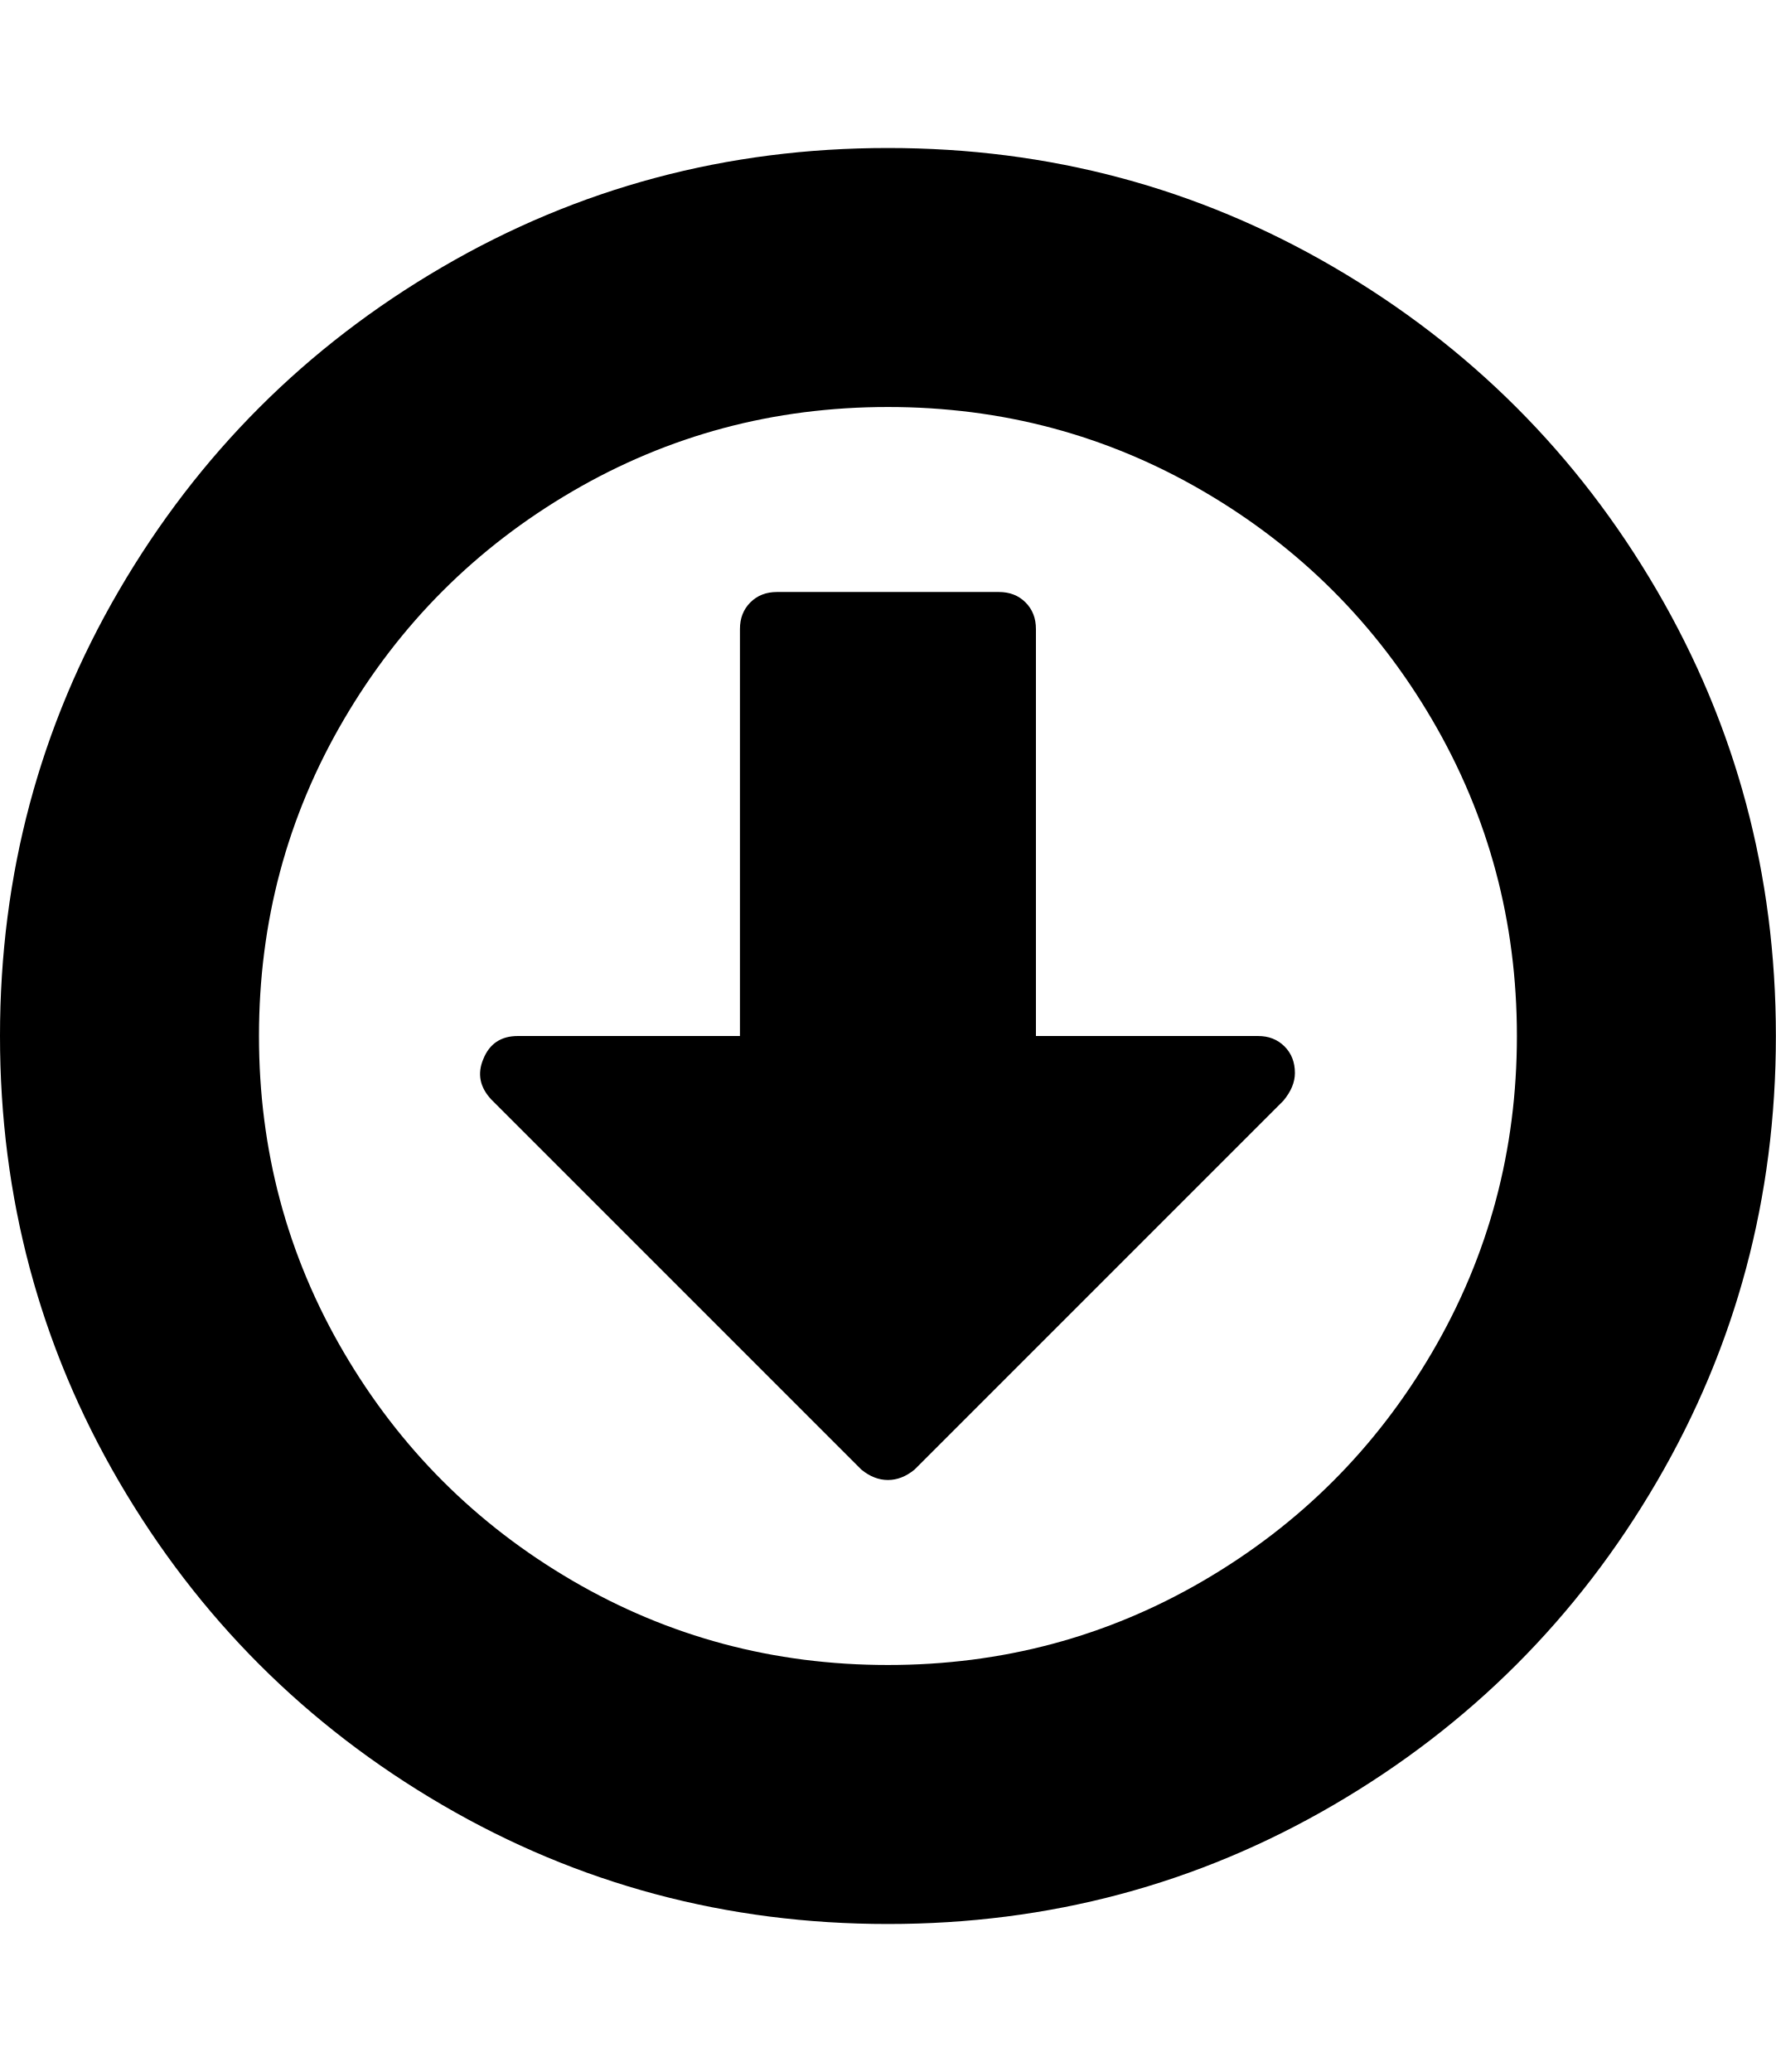
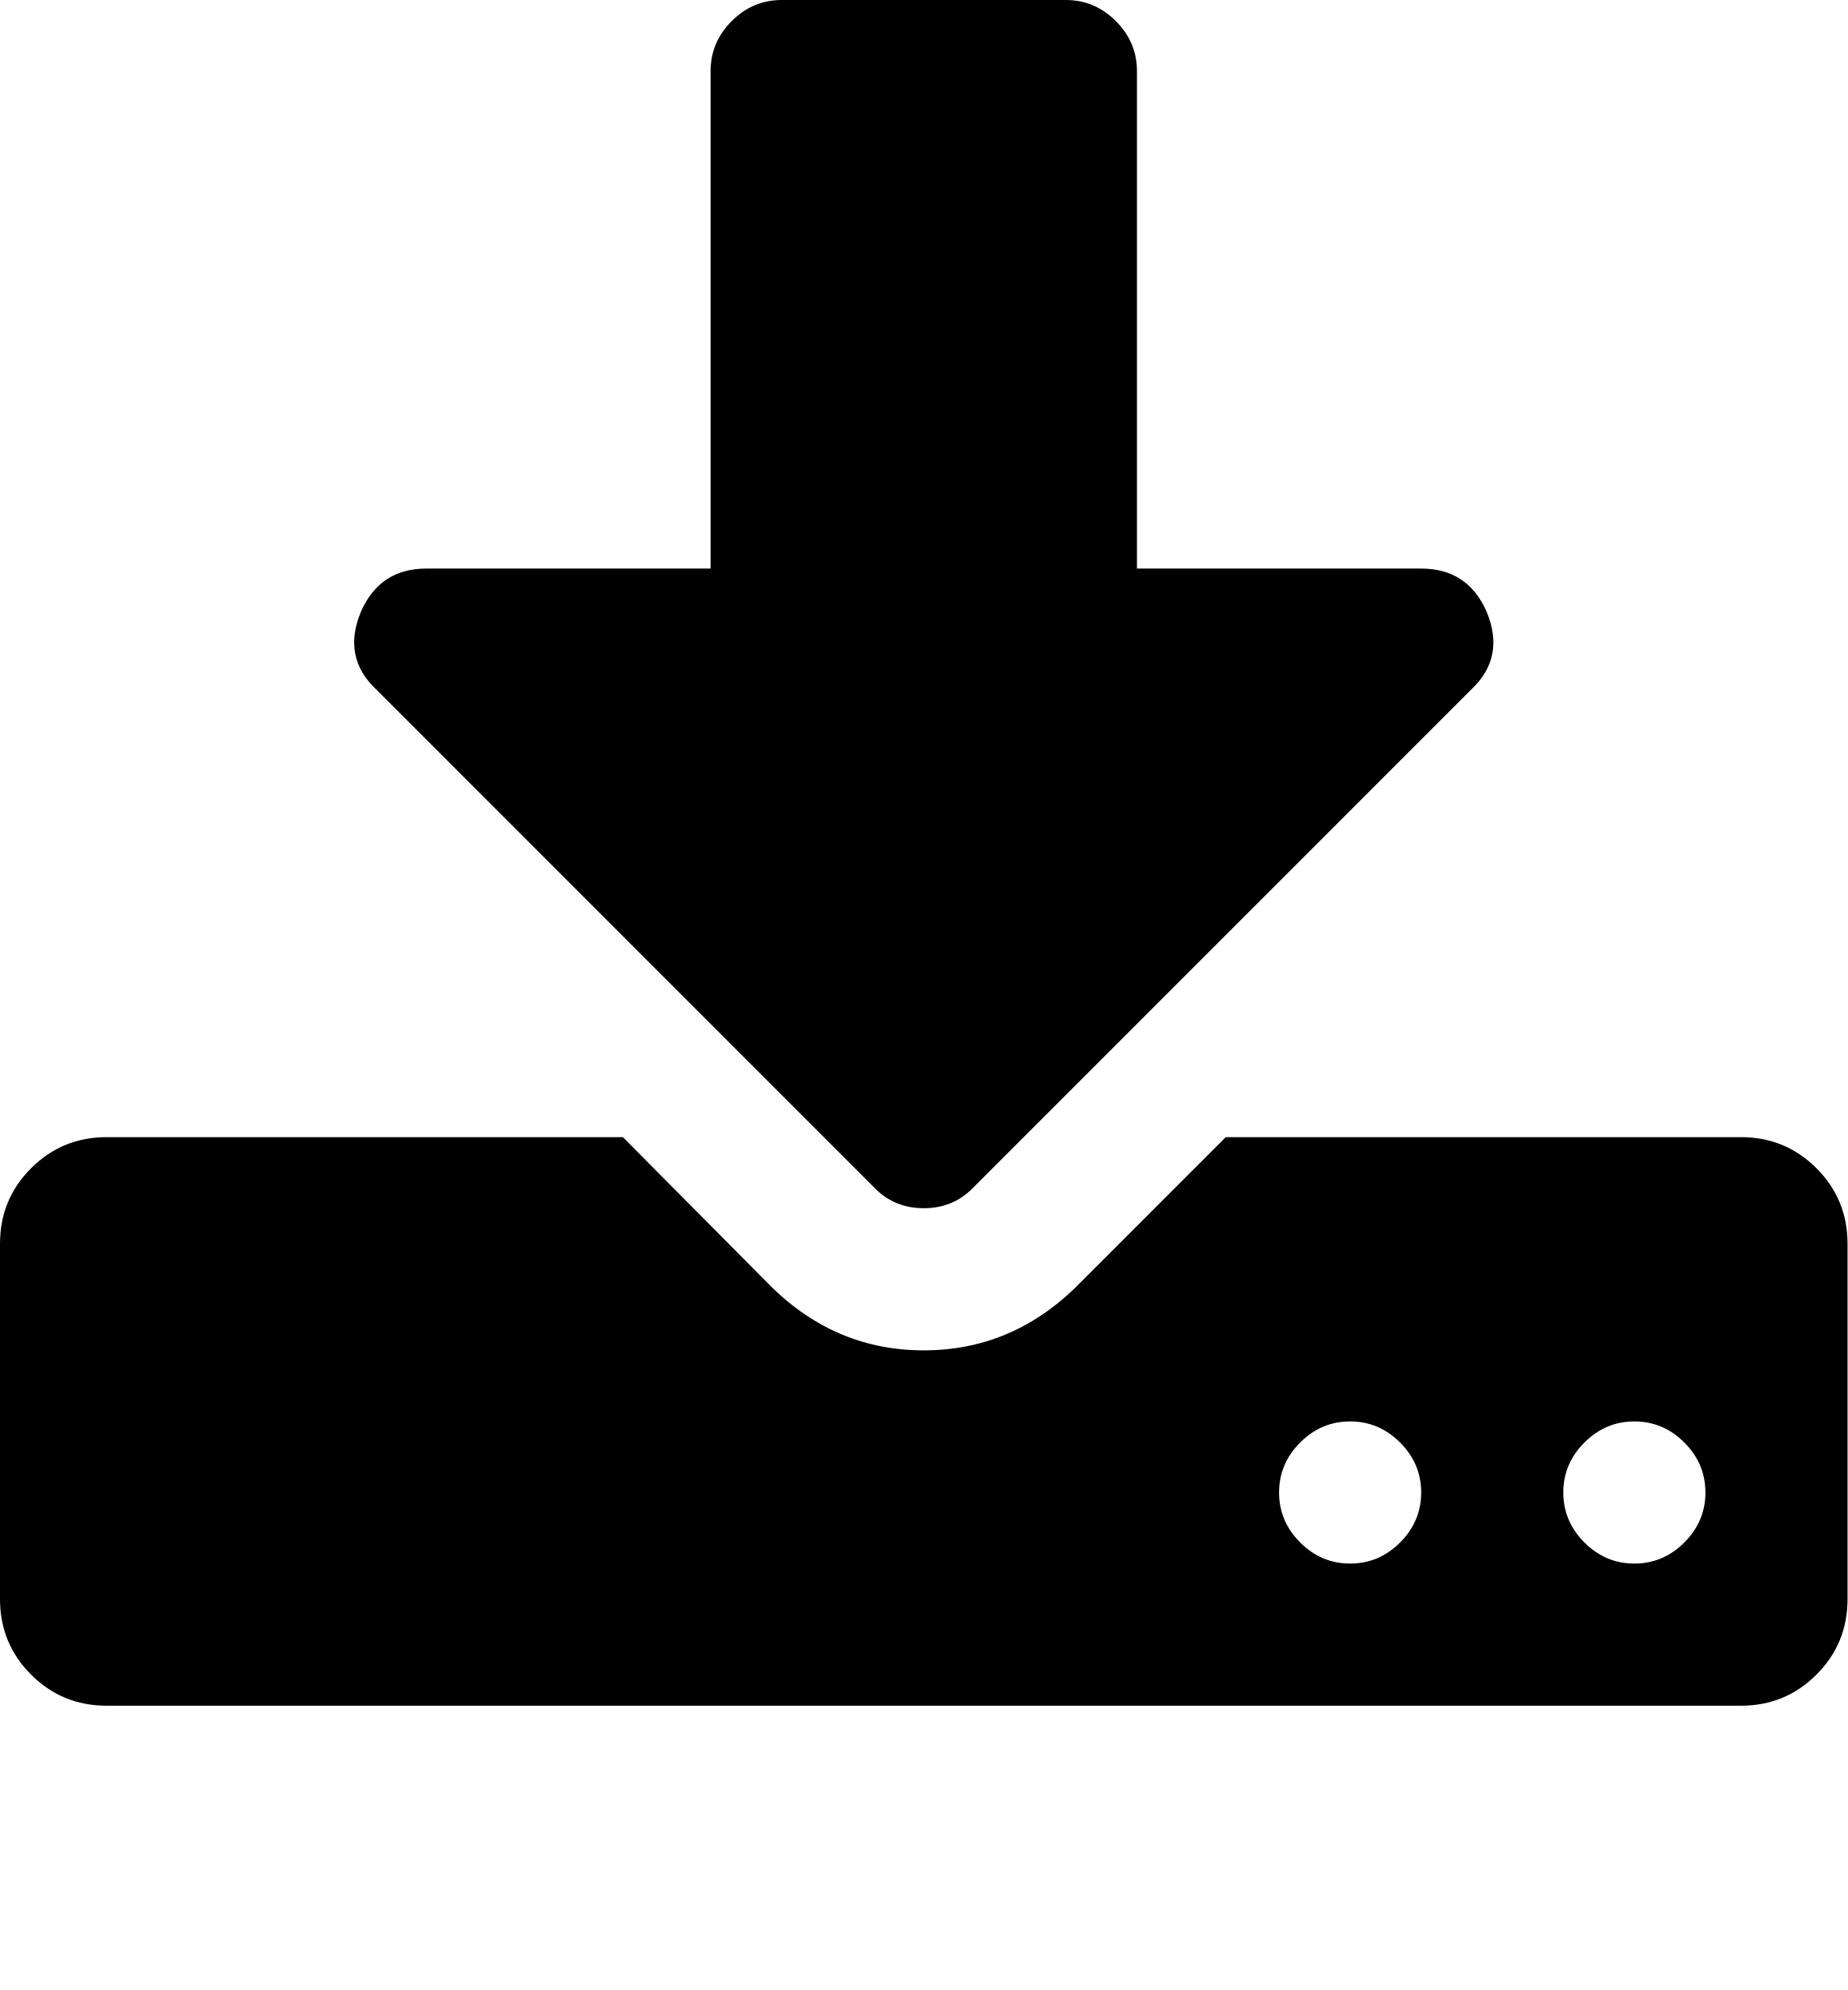
- <svg xmlns="http://www.w3.org/2000/svg" viewBox="0 0 1536 1792">
-   <path d="M1120 928q0 12-10 24l-319 319q-11 9-23 9t-23-9L425 951q-15-16-7-35 8-20 30-20h192V544q0-14 9-23t23-9h192q14 0 23 9t9 23v352h192q14 0 23 9t9 23zM768 352q-148 0-273 73T297 623t-73 273 73 273 198 198 273 73 273-73 198-198 73-273-73-273-198-198-273-73zm768 544q0 209-103 385.5T1153.5 1561 768 1664t-385.5-103T103 1281.5 0 896t103-385.5T382.5 231 768 128t385.5 103T1433 510.5 1536 896z" />
+ <svg xmlns="http://www.w3.org/2000/svg" viewBox="0 0 1664 1792">
+   <path d="M1280 1344q0-26-19-45t-45-19-45 19-19 45 19 45 45 19 45-19 19-45zm256 0q0-26-19-45t-45-19-45 19-19 45 19 45 45 19 45-19 19-45zm128-224v320q0 40-28 68t-68 28H96q-40 0-68-28t-28-68v-320q0-40 28-68t68-28h465l135 136q58 56 136 56t136-56l136-136h464q40 0 68 28t28 68zm-325-569q17 41-14 70l-448 448q-18 19-45 19t-45-19L339 621q-31-29-14-70 17-39 59-39h256V64q0-26 19-45t45-19h256q26 0 45 19t19 45v448h256q42 0 59 39z" />
</svg>
